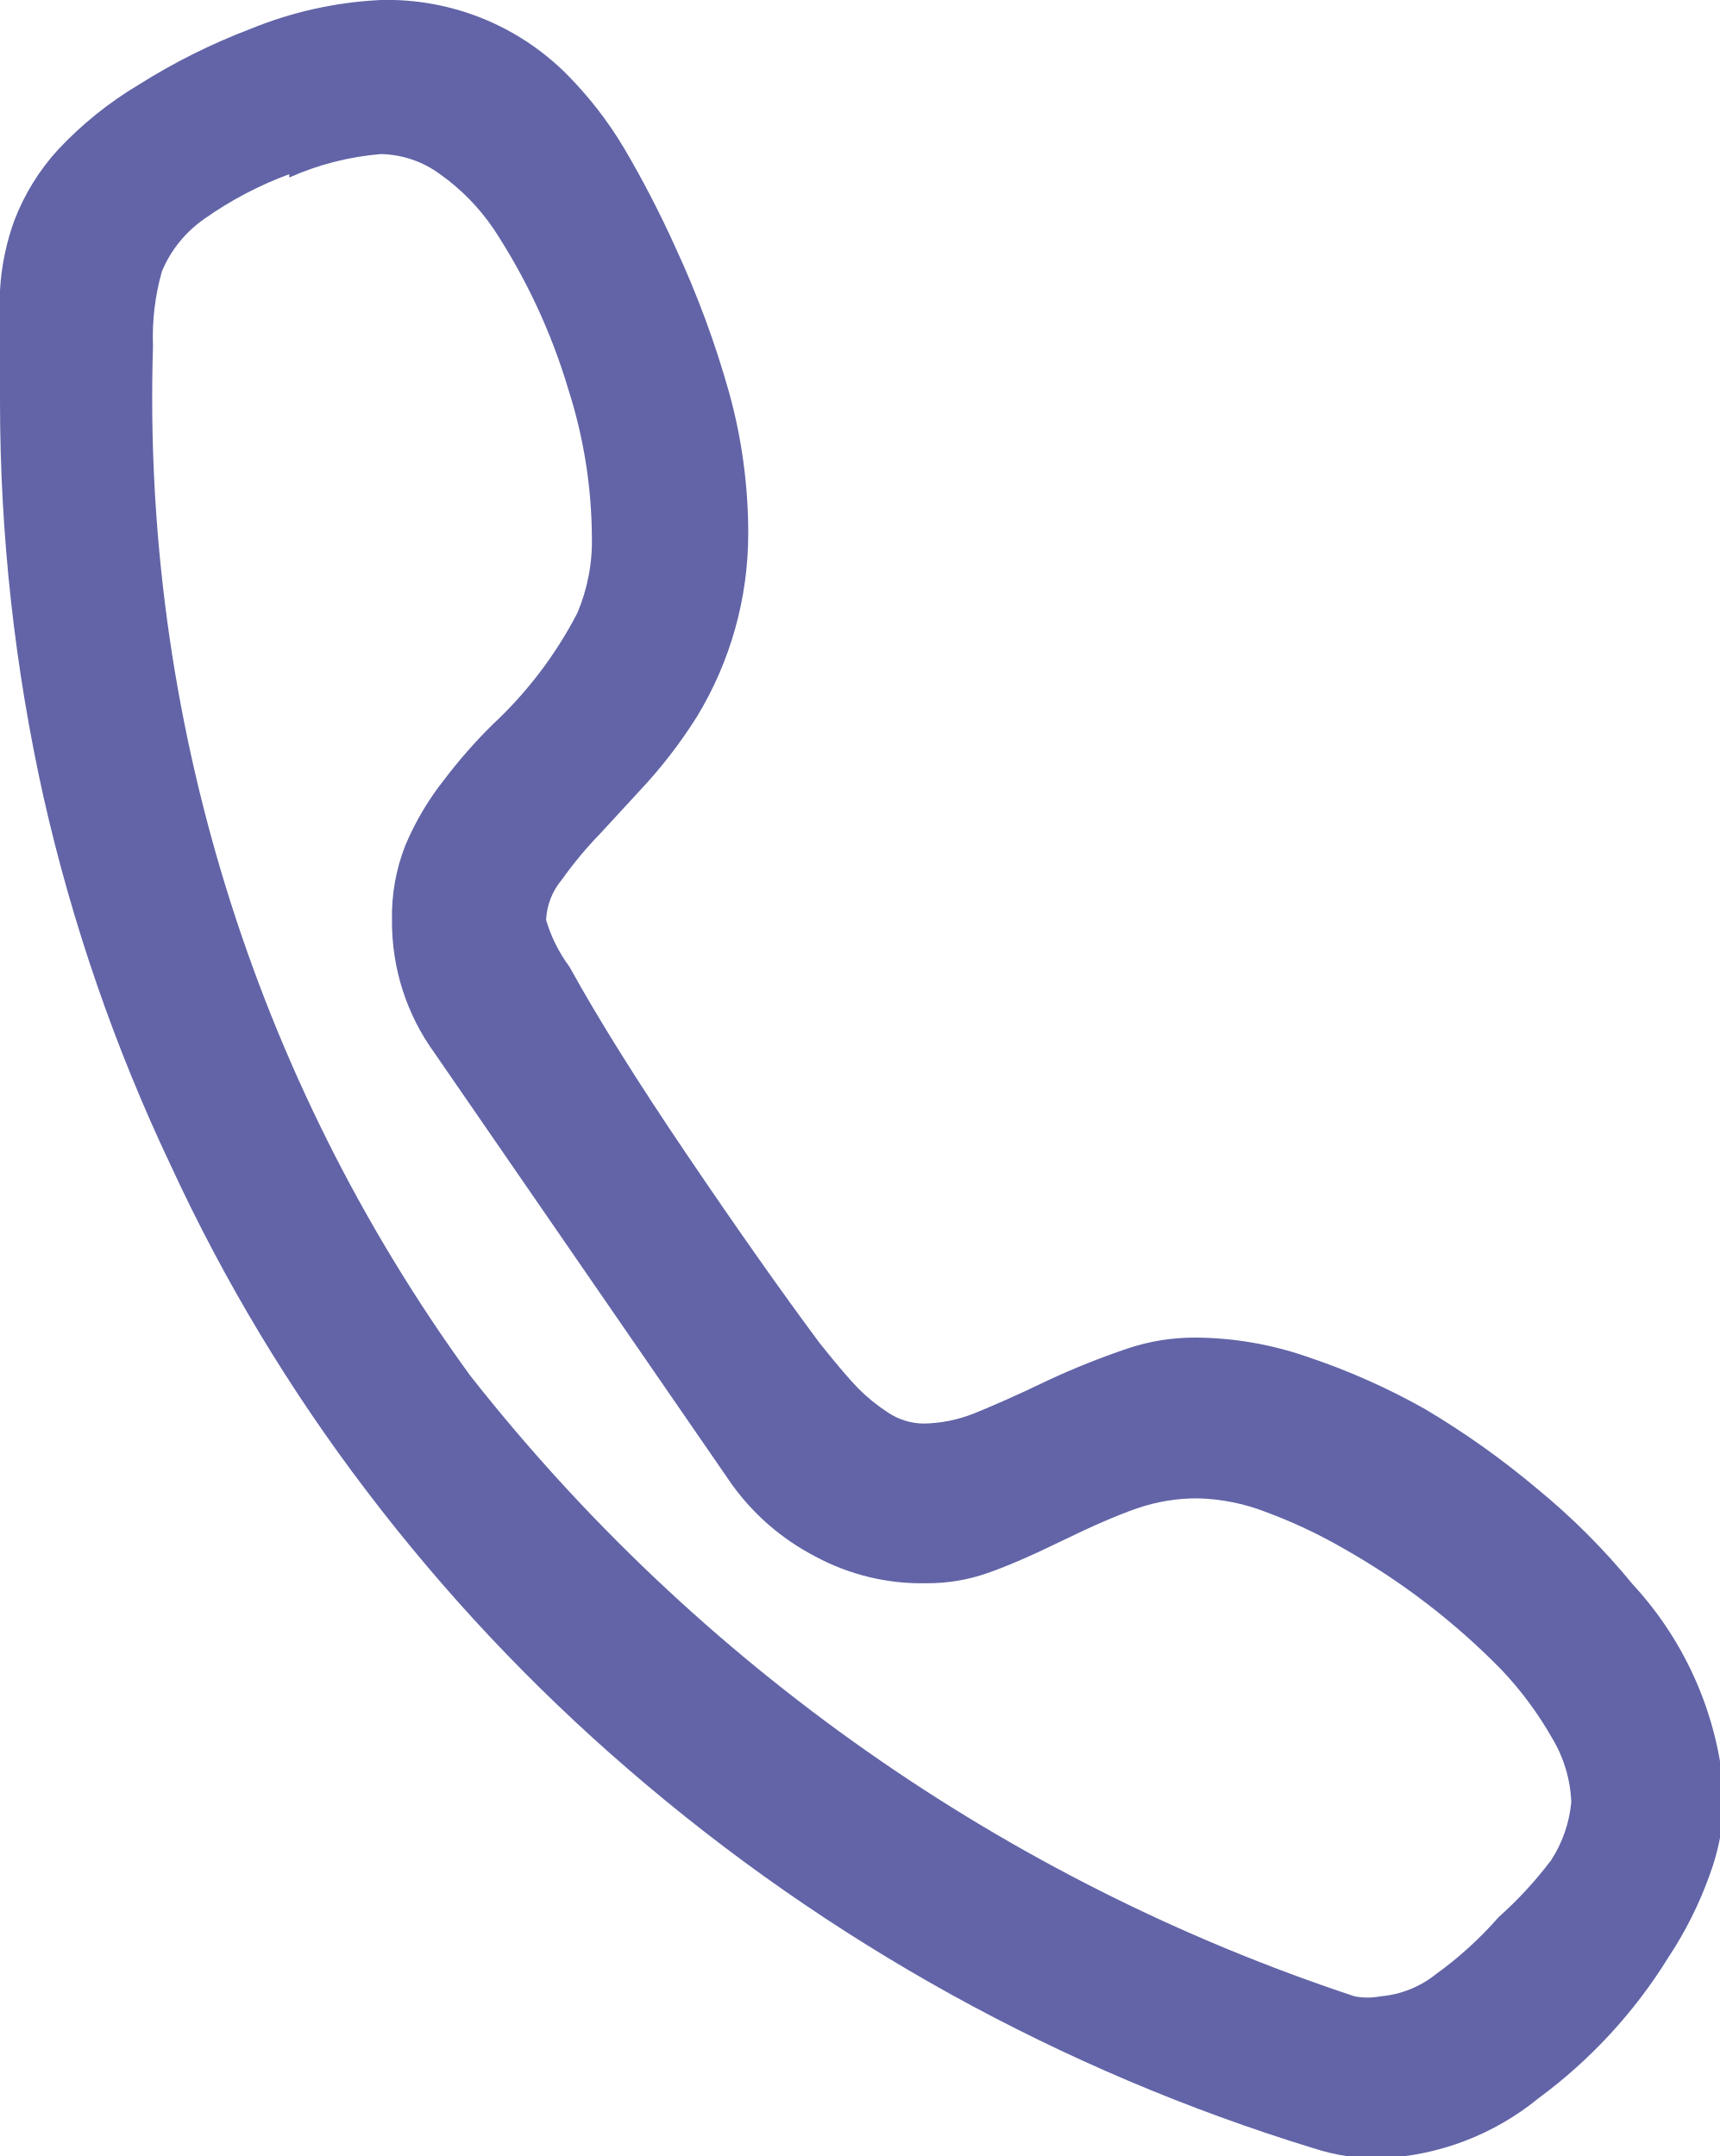
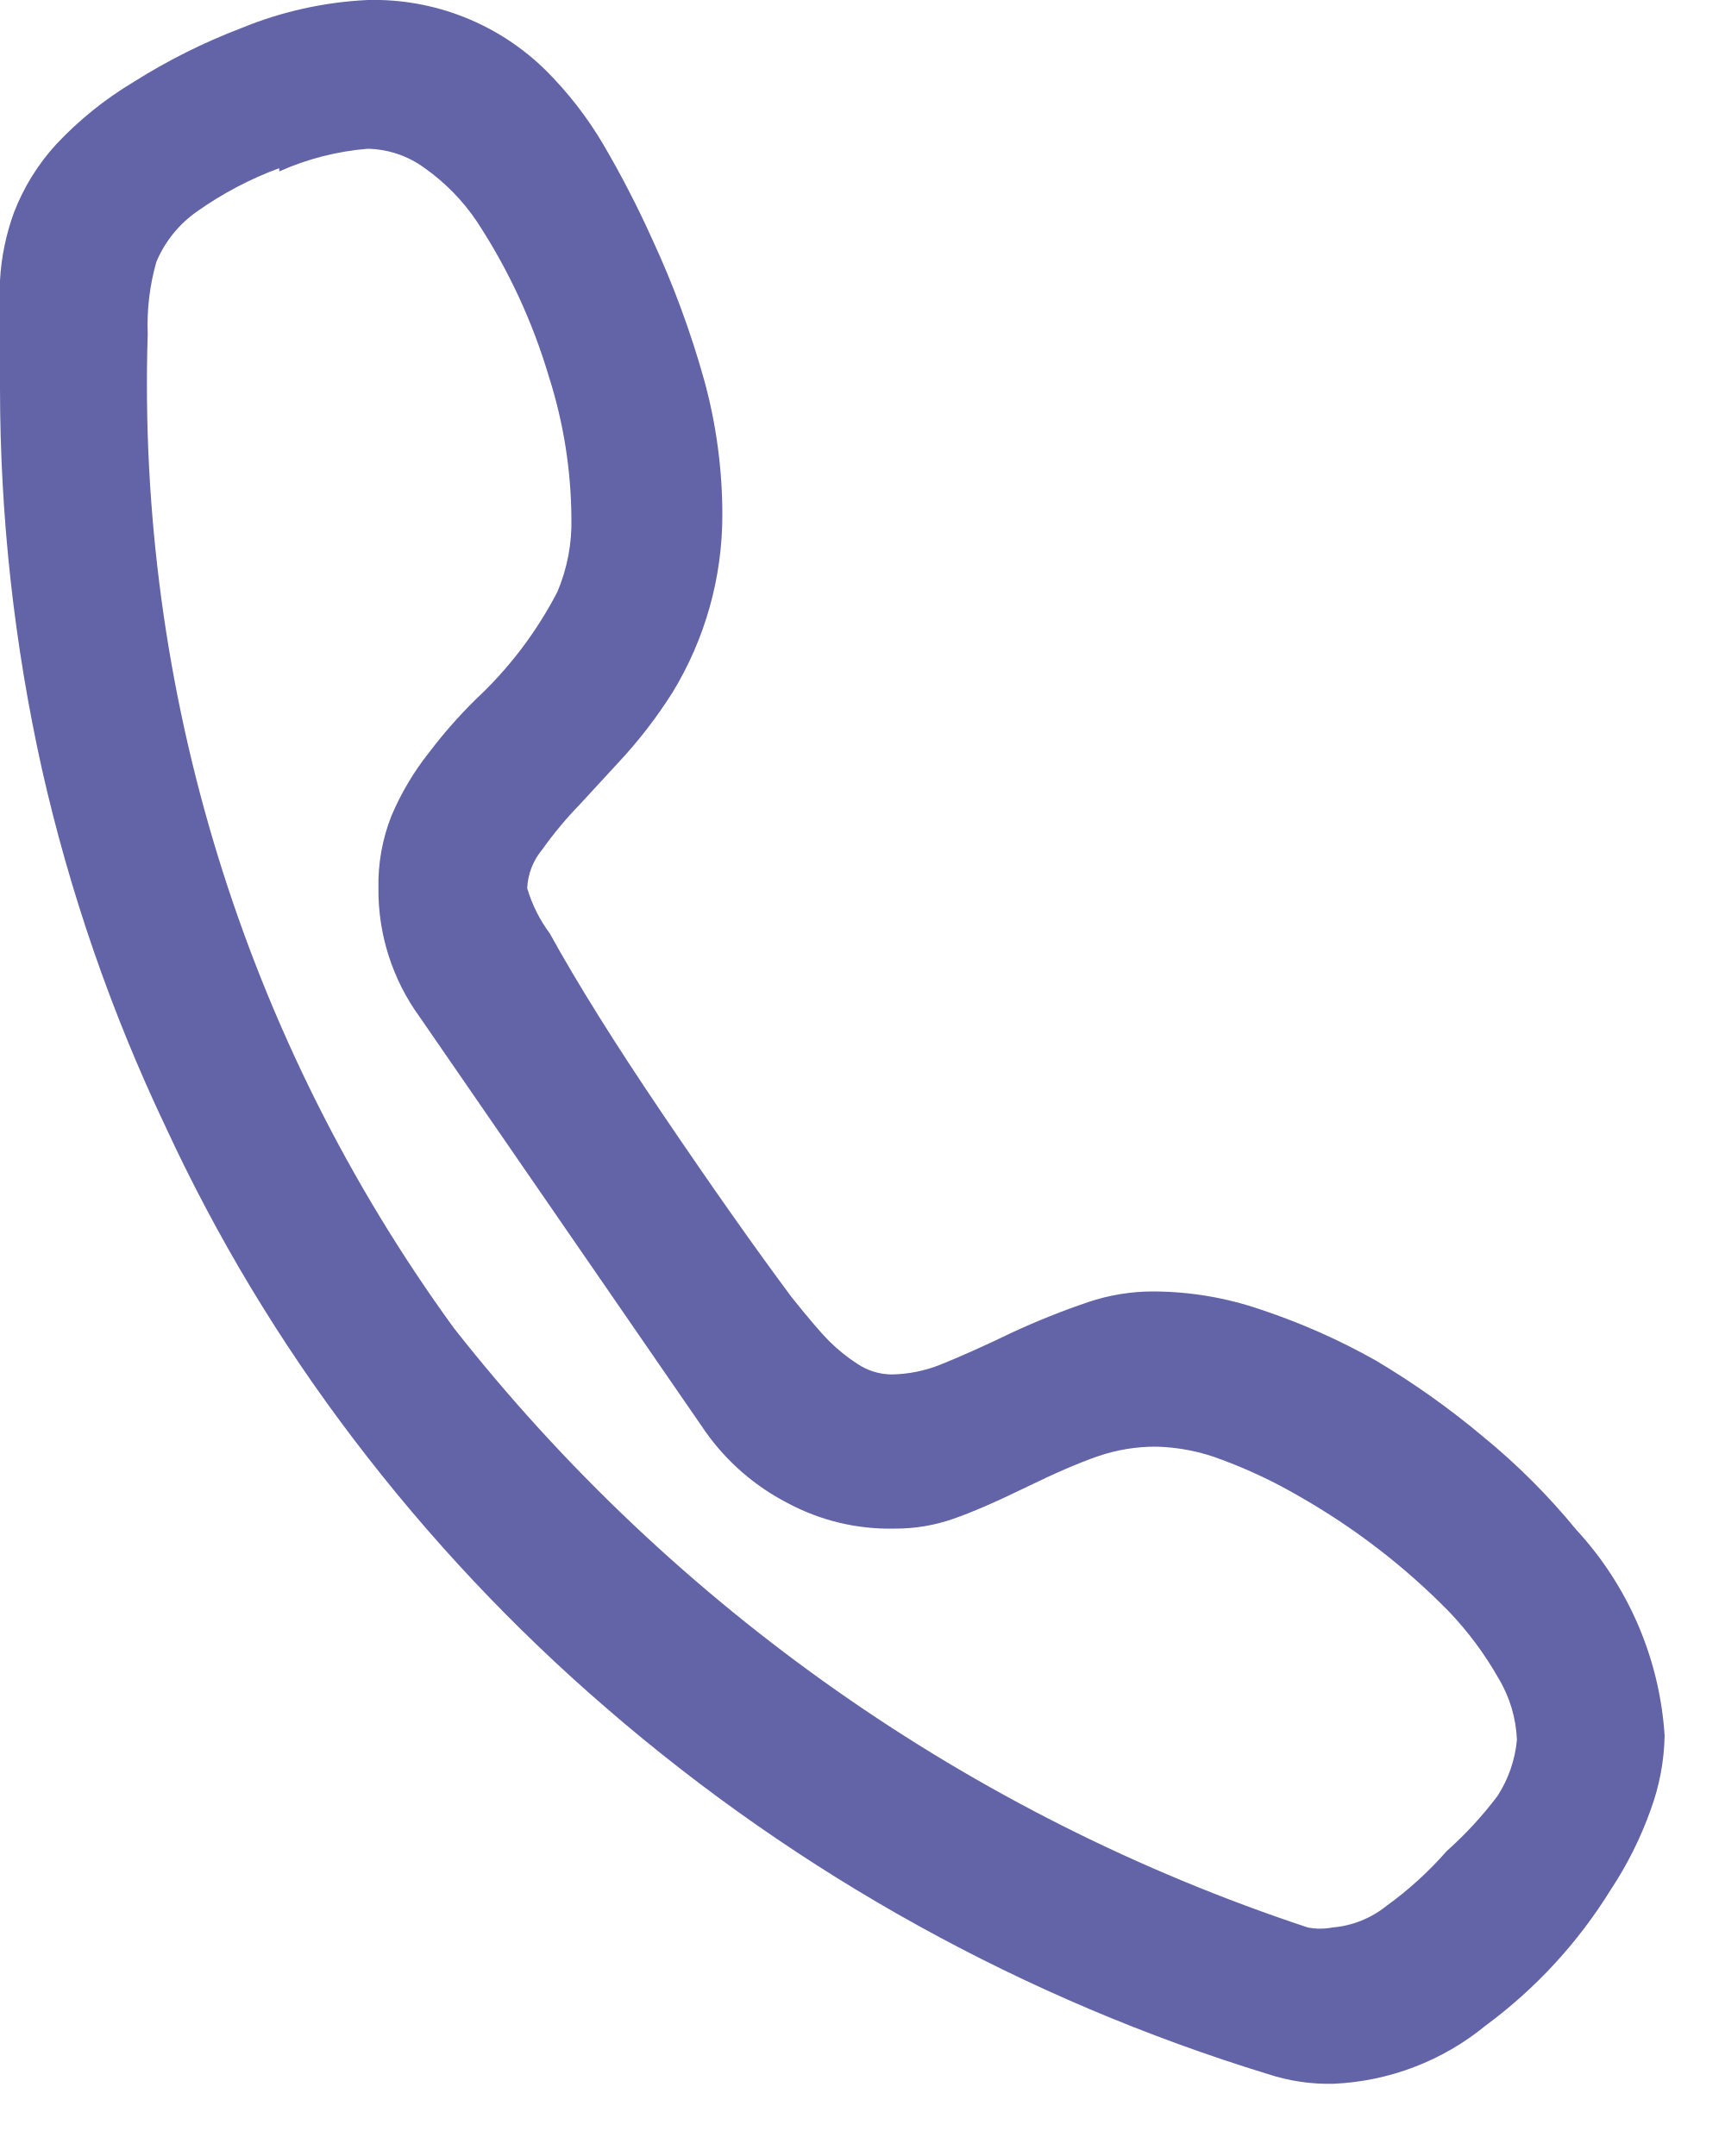
- <svg xmlns="http://www.w3.org/2000/svg" data-name="Layer 1" viewBox="0 0 15.4 19.31">
+ <svg xmlns="http://www.w3.org/2000/svg" data-name="Layer 1" viewBox="0 0 16 20" width="16" height="20">
  <path d="M5.07.66a3.43 3.43 0 0 1 .52.67 9.26 9.26 0 0 1 .46.89 8.62 8.62 0 0 1 .48 1.3 4.72 4.72 0 0 1 .17 1.26 3.16 3.16 0 0 1-.46 1.64 4.35 4.35 0 0 1-.51.66l-.35.38a3.59 3.59 0 0 0-.35.42.6.6 0 0 0-.14.36 1.35 1.35 0 0 0 .21.42q.38.69 1.05 1.68t1.19 1.69q.24.3.35.41a1.61 1.61 0 0 0 .26.21.58.58 0 0 0 .32.1 1.27 1.27 0 0 0 .45-.09c.15-.06.38-.16.67-.3a7 7 0 0 1 .7-.28 1.88 1.88 0 0 1 .61-.1 3.1 3.1 0 0 1 1 .17 6.08 6.08 0 0 1 1.06.47 7.52 7.52 0 0 1 1 .71 6.11 6.11 0 0 1 .86.86 3.11 3.11 0 0 1 .82 1.91 2.11 2.11 0 0 1-.13.69 3.42 3.42 0 0 1-.37.74 4.51 4.51 0 0 1-1.16 1.26 2.39 2.39 0 0 1-1.41.54 1.81 1.81 0 0 1-.61-.09 17 17 0 0 1-6.13-3.39 16.35 16.35 0 0 1-2.35-2.5 15.57 15.57 0 0 1-1.75-2.91 15.87 15.87 0 0 1-1.14-3.3A16.32 16.32 0 0 1 0 3.6v-1a2.19 2.19 0 0 1 .13-.63 2 2 0 0 1 .39-.63 3.32 3.32 0 0 1 .72-.58 5.61 5.61 0 0 1 1-.5A3.52 3.52 0 0 1 3.41 0a2.27 2.27 0 0 1 1.66.66zm-2.48.9a3.29 3.29 0 0 0-.76.4 1.08 1.08 0 0 0-.38.47 2.15 2.15 0 0 0-.08.67 14.89 14.89 0 0 0 2.84 9.22 16.78 16.78 0 0 0 7.92 5.56.6.6 0 0 0 .23 0 .92.92 0 0 0 .5-.2 3.35 3.35 0 0 0 .56-.51 3.52 3.52 0 0 0 .47-.51 1.15 1.15 0 0 0 .18-.52 1.2 1.2 0 0 0-.17-.57 3.16 3.16 0 0 0-.46-.62 6.33 6.33 0 0 0-1.39-1.07 4.57 4.57 0 0 0-.72-.34 1.8 1.8 0 0 0-.6-.12 1.64 1.64 0 0 0-.55.09q-.26.09-.67.29t-.67.29a1.61 1.61 0 0 1-.54.09 2 2 0 0 1-1-.24 2.12 2.12 0 0 1-.75-.65L3.89 9.43a2 2 0 0 1-.38-1.19 1.73 1.73 0 0 1 .12-.67 2.53 2.53 0 0 1 .35-.59 4.56 4.56 0 0 1 .43-.49 3.67 3.67 0 0 0 .76-1 1.65 1.65 0 0 0 .13-.68 4.41 4.41 0 0 0-.21-1.32 5.43 5.43 0 0 0-.67-1.44 1.92 1.92 0 0 0-.48-.49.92.92 0 0 0-.53-.18 2.52 2.52 0 0 0-.82.21z" fill="#6264a7" />
</svg>
